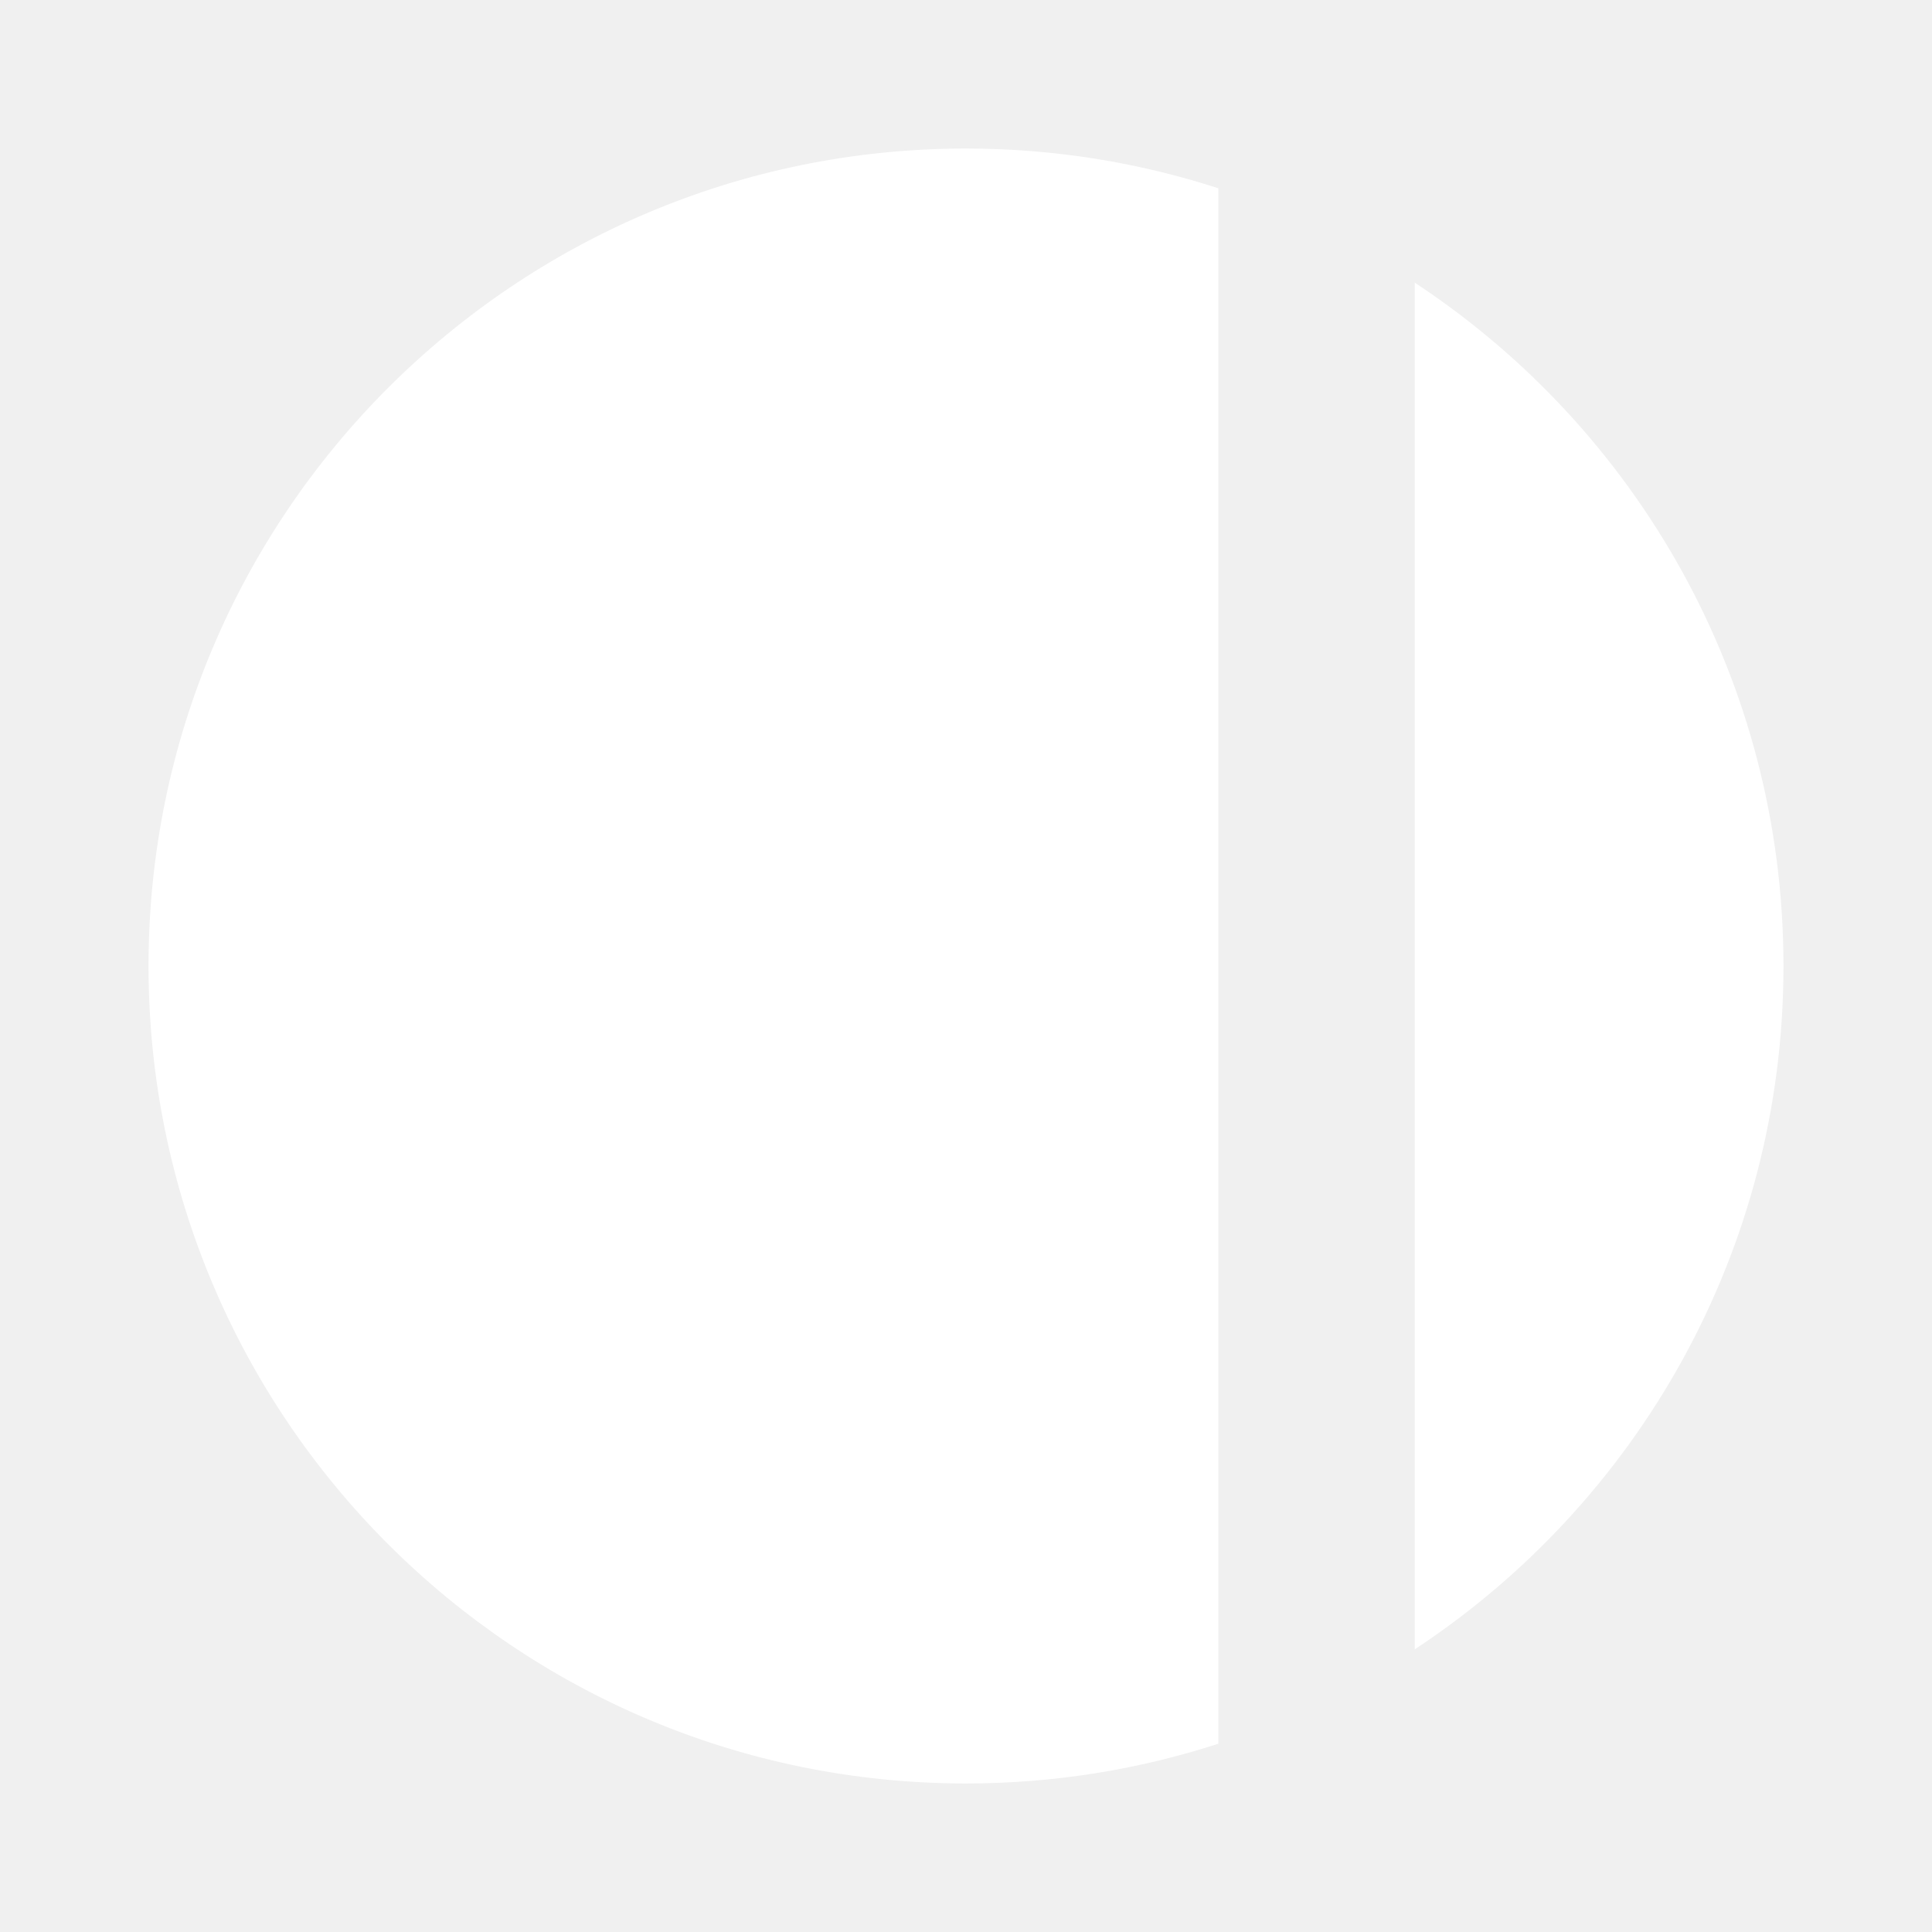
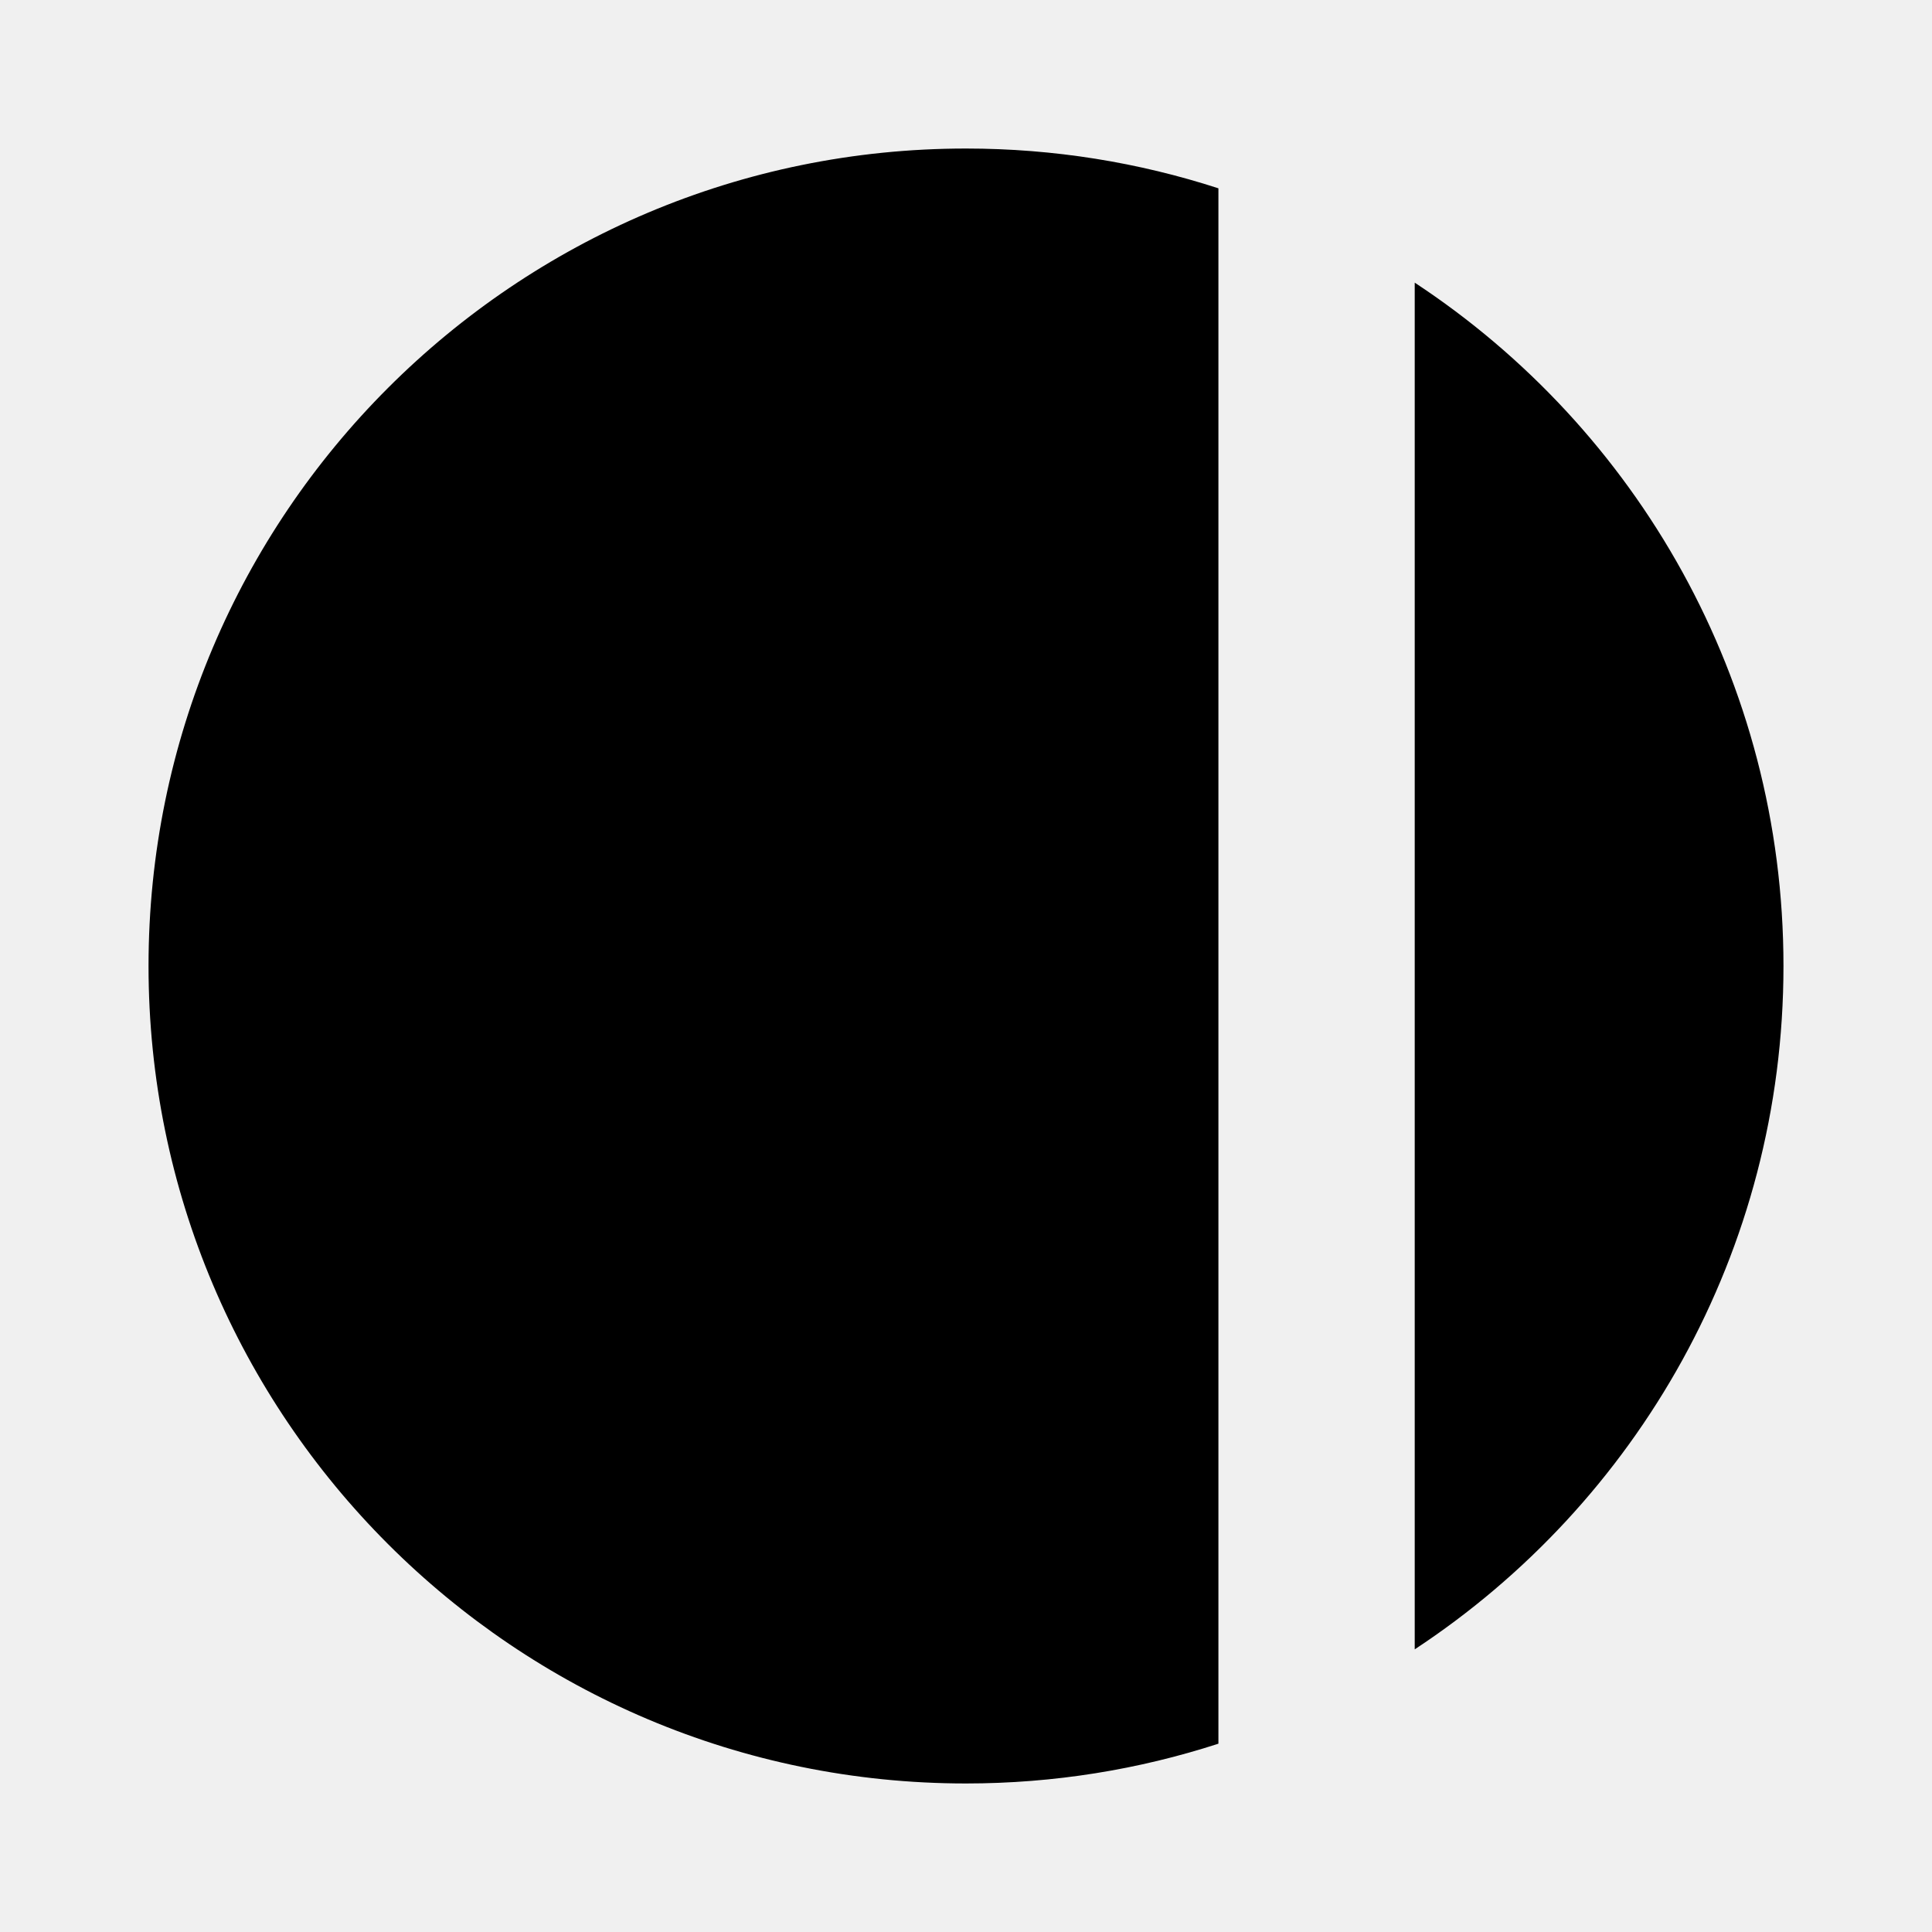
<svg xmlns="http://www.w3.org/2000/svg" version="1.1" id="Layer_1" x="0px" y="0px" viewBox="0 0 100 100" style="enable-background:new 0 0 100 100;" xml:space="preserve">
  <g>
-     <path style="fill:#FFFFFF;" d="M63.065,9.747C58.95,8.412,54.56,7.688,50,7.688C26.632,7.688,7.688,26.632,7.688,50   S26.632,92.312,50,92.312c4.56,0,8.95-0.724,13.065-2.059V9.747z" />
-     <path style="fill:#FFFFFF;" d="M73.226,14.63V85.37C84.722,77.805,92.312,64.79,92.312,50S84.722,22.195,73.226,14.63z" />
+     <path d="M63.065,9.747C58.95,8.412,54.56,7.688,50,7.688C26.632,7.688,7.688,26.632,7.688,50   S26.632,92.312,50,92.312c4.56,0,8.95-0.724,13.065-2.059V9.747z" />
+     <path d="M73.226,14.63V85.37C84.722,77.805,92.312,64.79,92.312,50S84.722,22.195,73.226,14.63z" />
  </g>
</svg>
